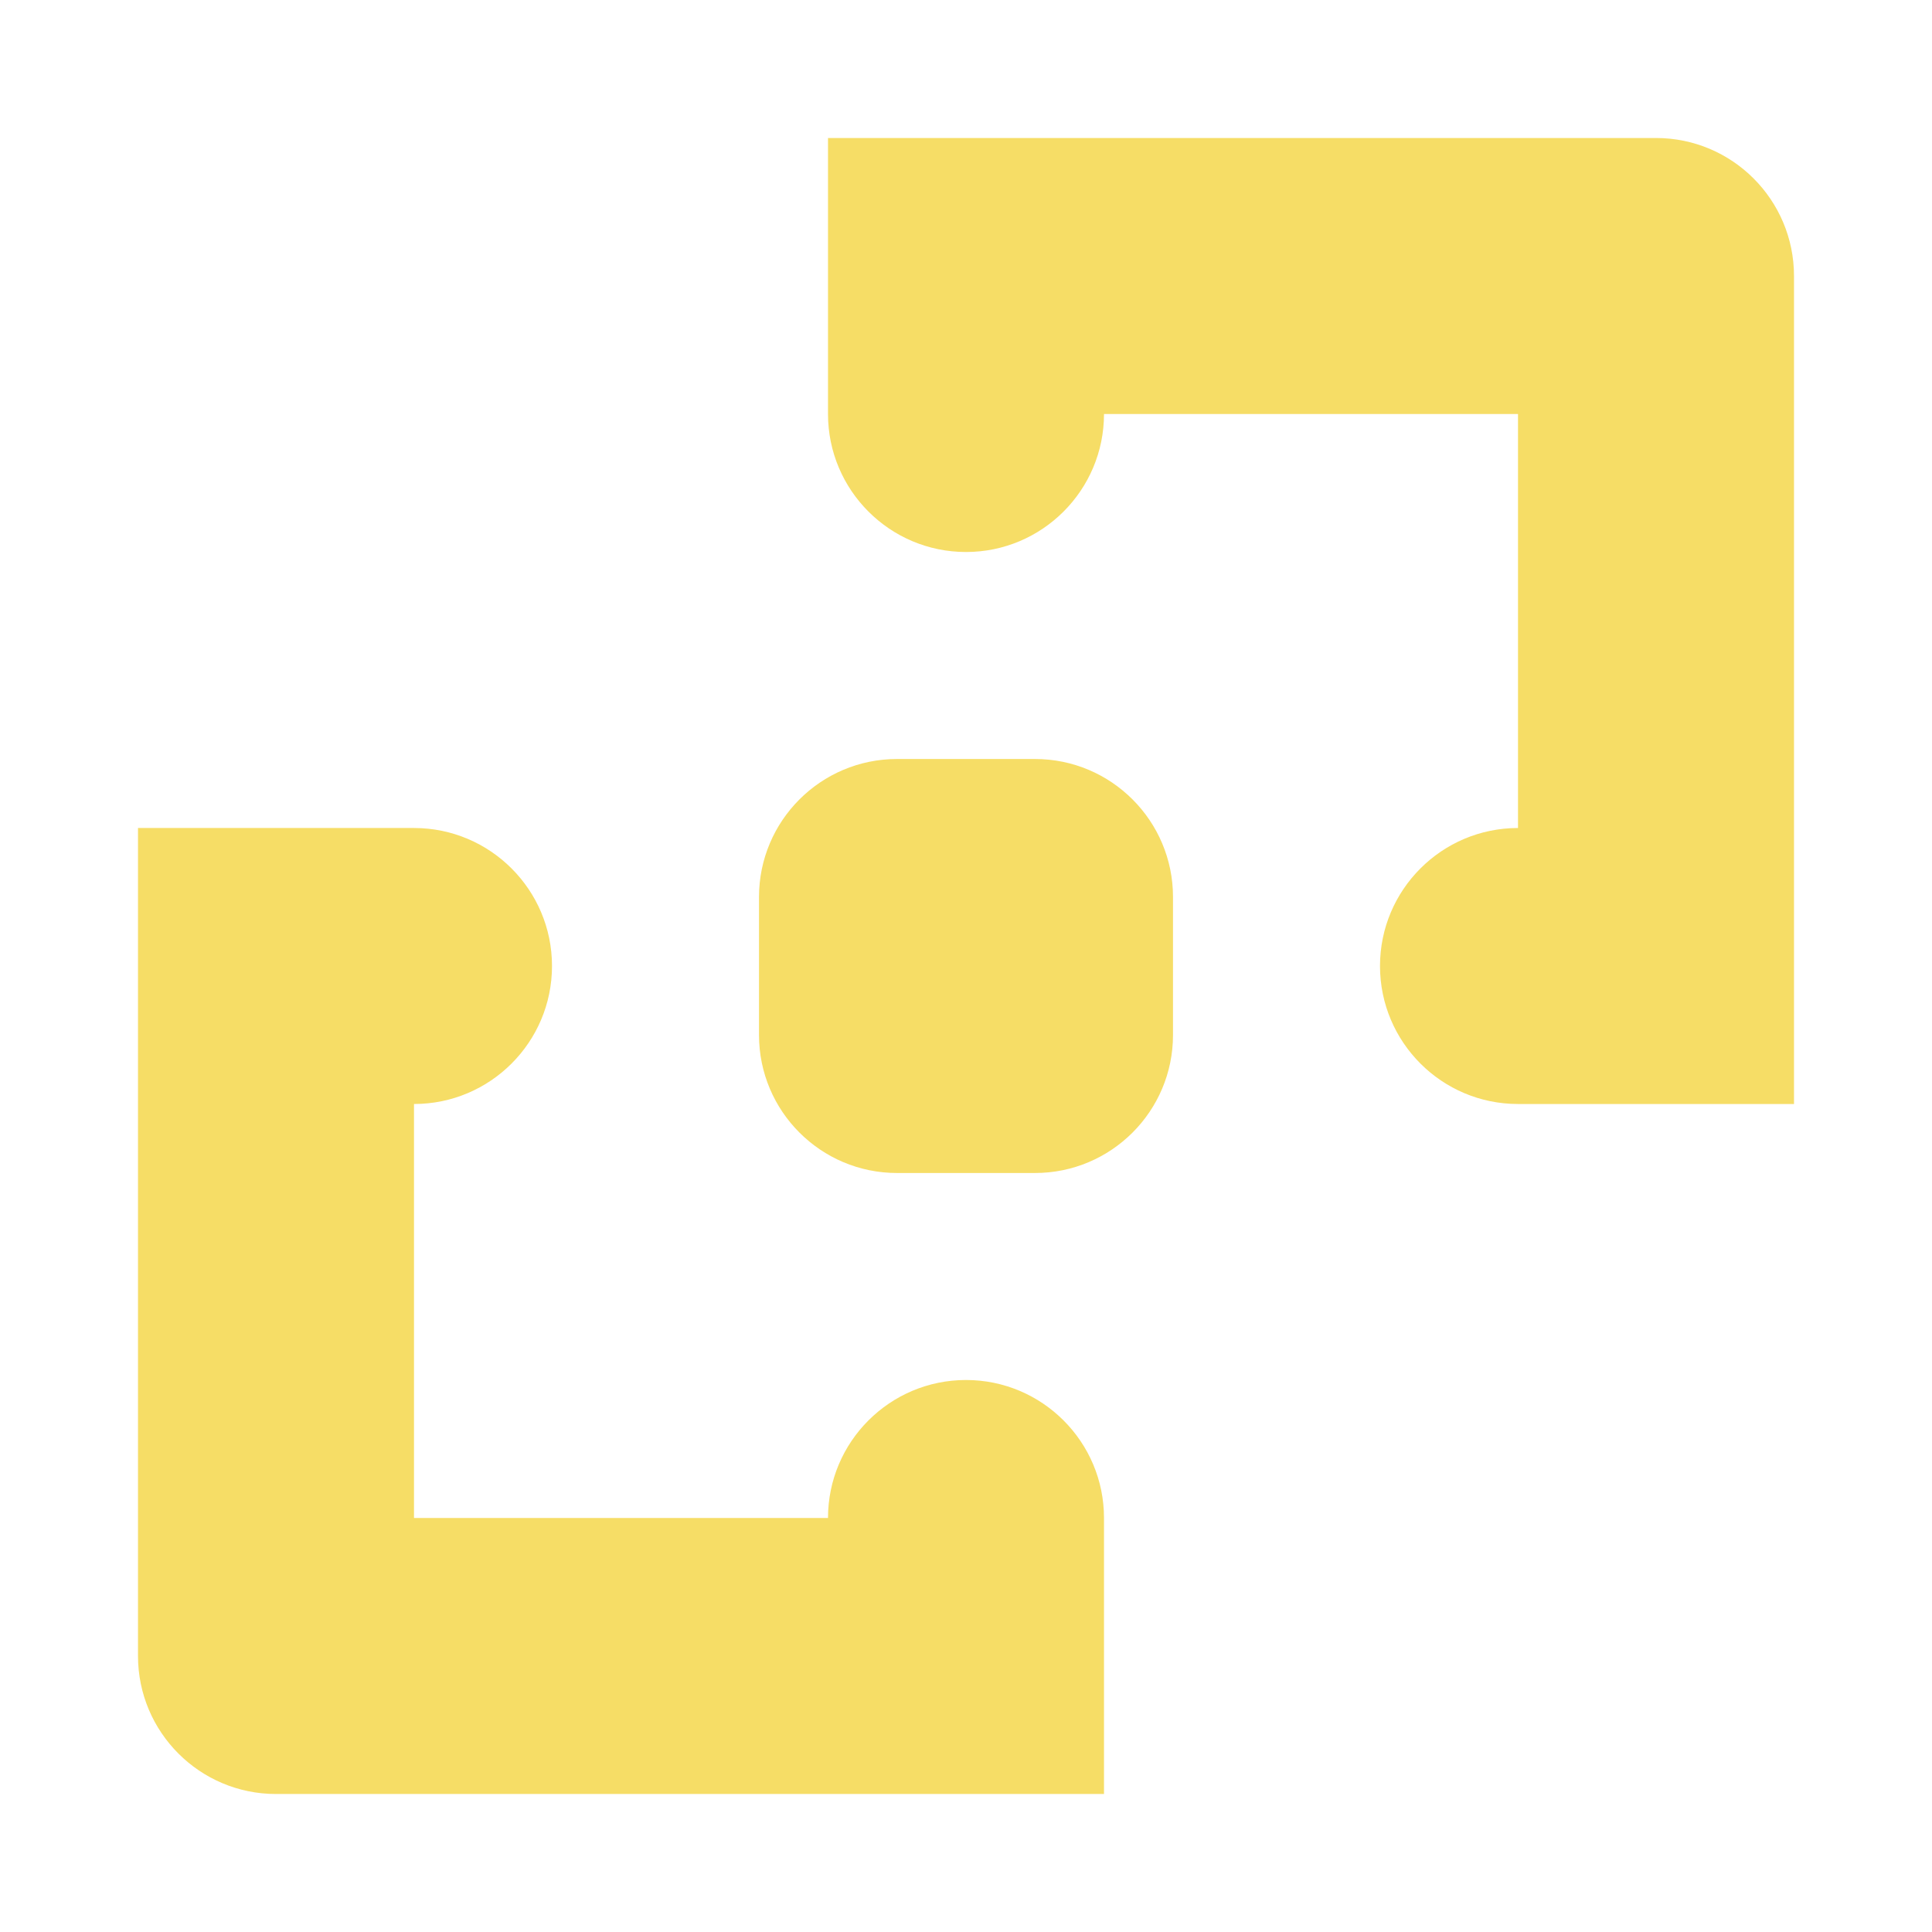
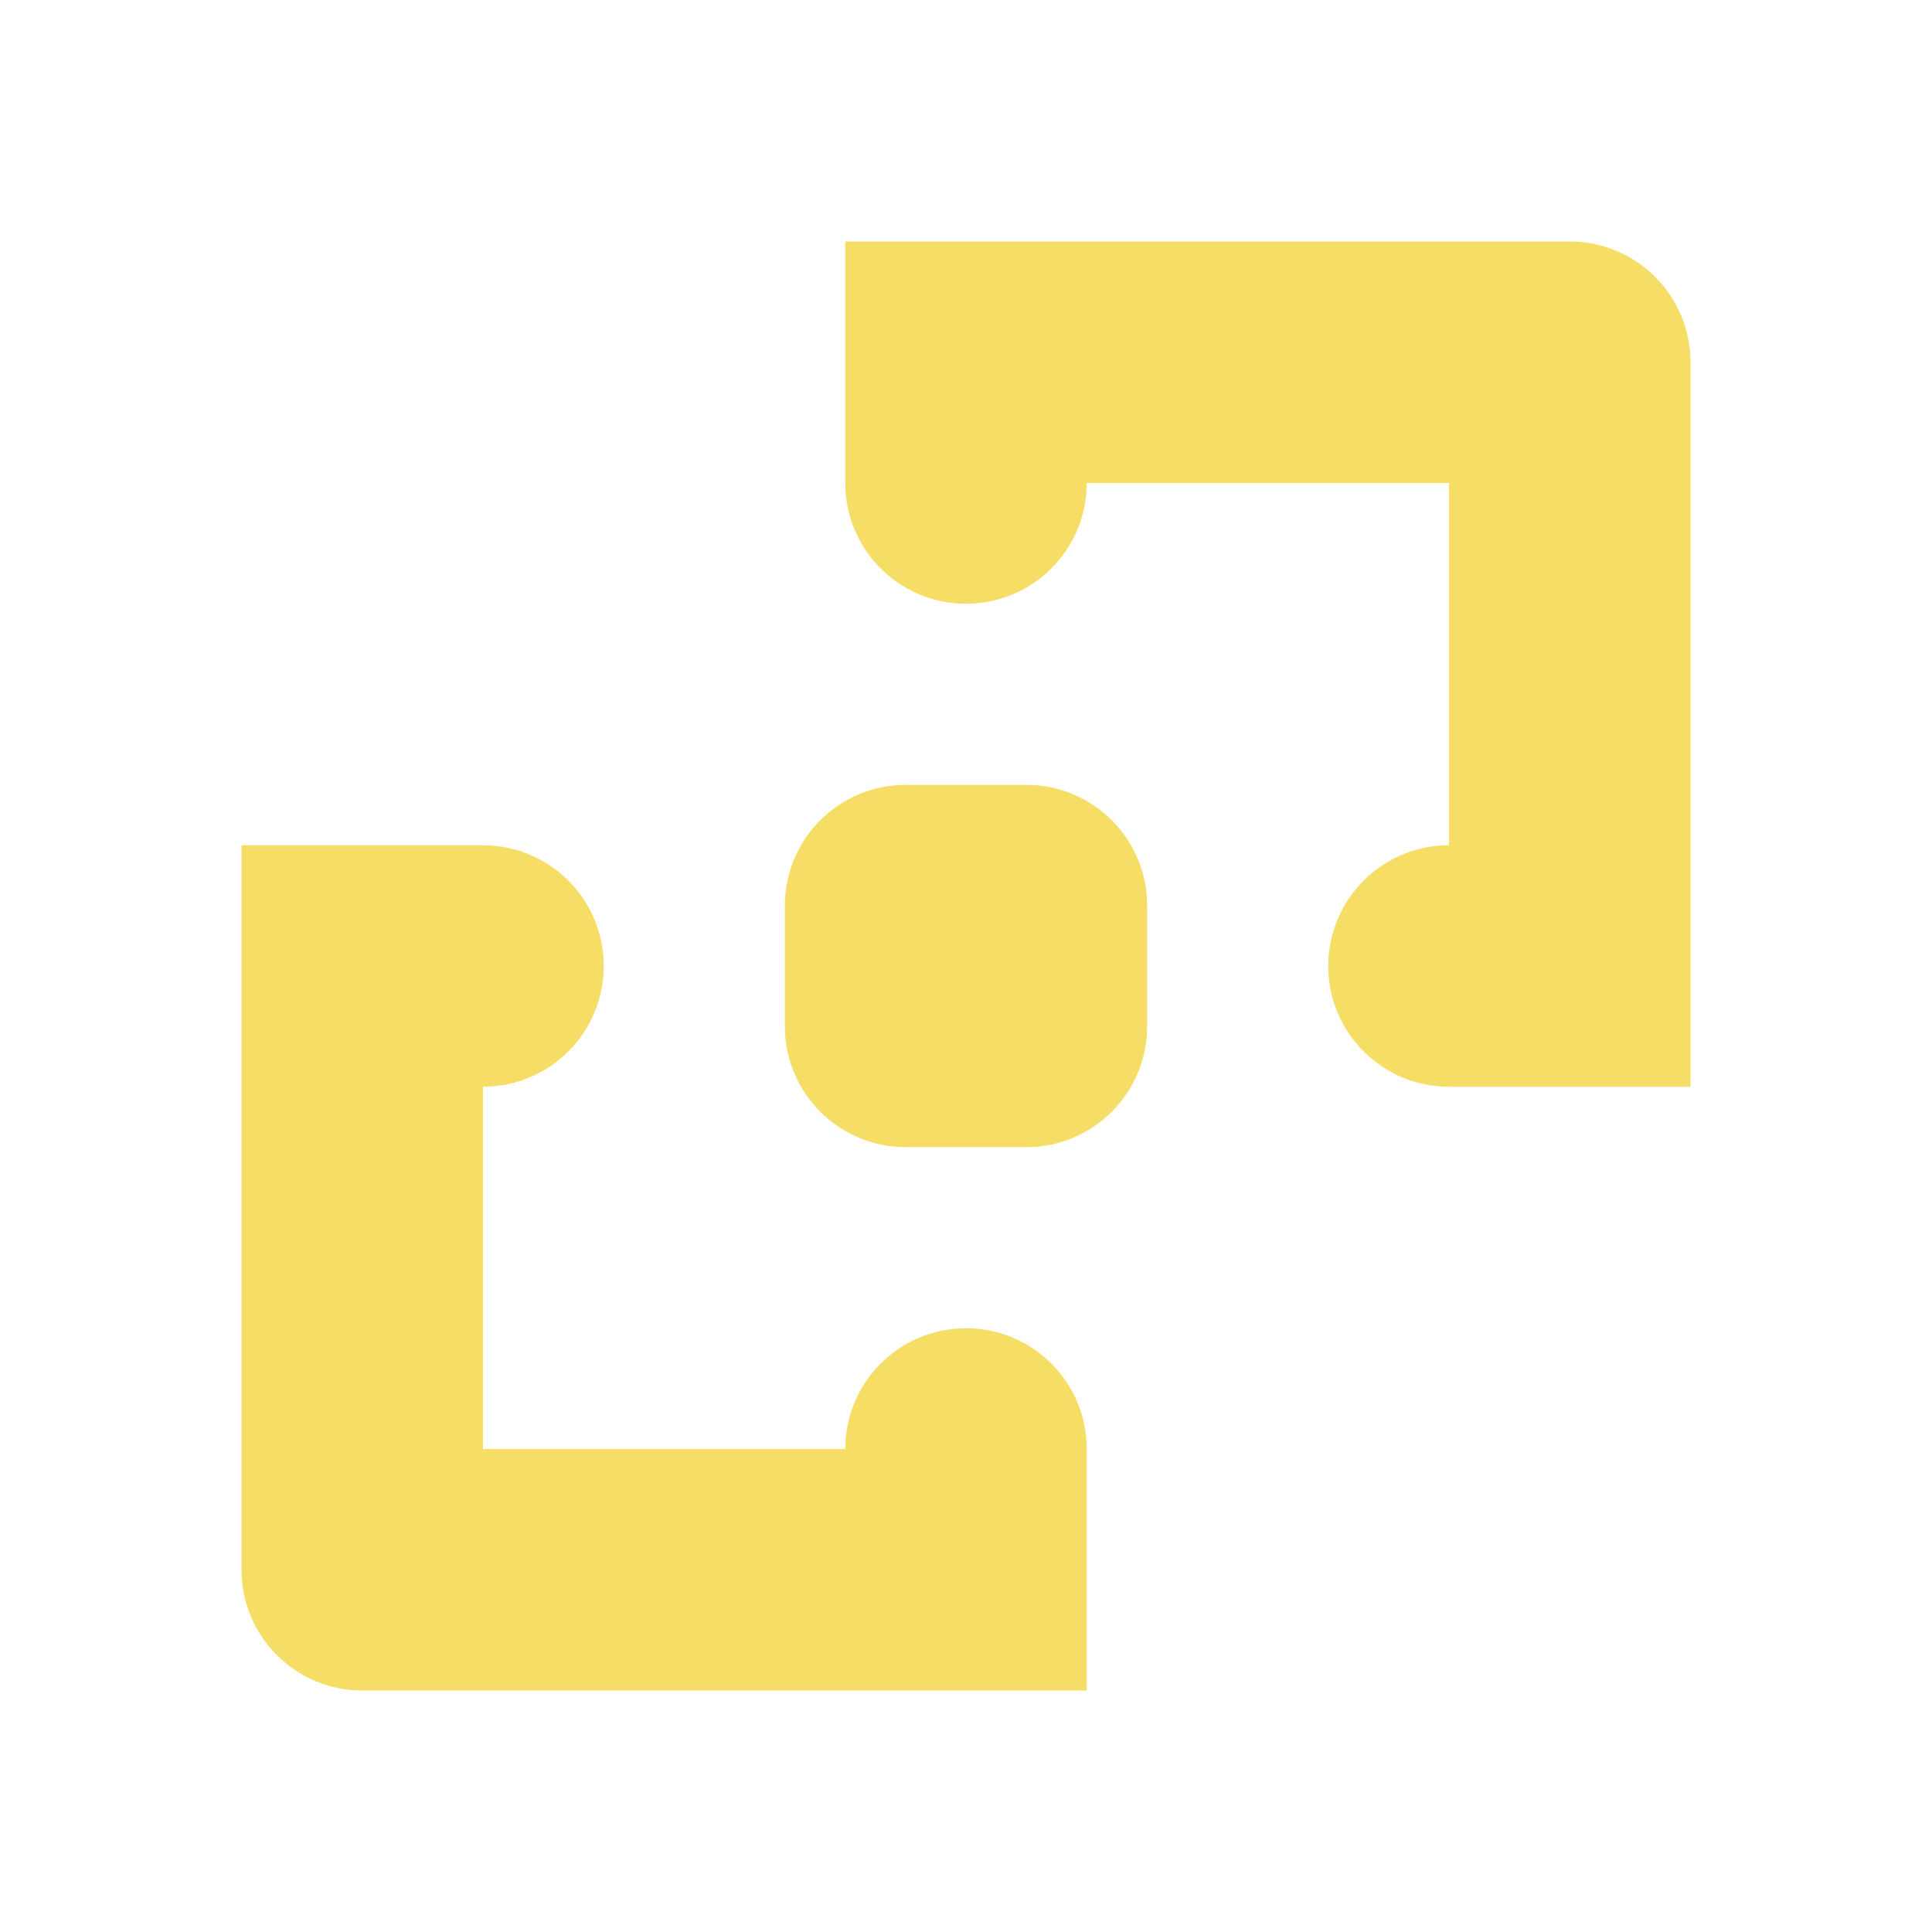
- <svg xmlns="http://www.w3.org/2000/svg" width="14" height="14" viewBox="0 0 14 14" fill="none">
-   <path fill-rule="evenodd" clip-rule="evenodd" d="M13 2C13 1.448 12.552 1 12 1H8H6V3C6 3.552 6.448 4 7 4C7.552 4 8 3.552 8 3H11V6C10.448 6 10 6.448 10 7C10 7.552 10.448 8 11 8H13V6V2ZM3 8V11H6C6 10.448 6.448 10 7 10C7.552 10 8 10.448 8 11V13H6H2C1.448 13 1 12.552 1 12V8V6H3C3.552 6 4 6.448 4 7C4 7.552 3.552 8 3 8ZM7.5 5.5C8.052 5.5 8.5 5.948 8.5 6.5V7.5C8.5 8.052 8.052 8.5 7.5 8.5H6.5C5.948 8.5 5.5 8.052 5.5 7.5V6.5C5.5 5.948 5.948 5.5 6.5 5.5H7.5Z" fill="#F6DD66" />
+ <svg xmlns="http://www.w3.org/2000/svg" width="16" height="16" viewBox="0 0 16 16" fill="none">
+   <path fill-rule="evenodd" clip-rule="evenodd" d="M8 5C7.448 5 7 4.552 7 4V2H9H13C13.552 2 14 2.448 14 3V7V9H12C11.448 9 11 8.552 11 8C11 7.448 11.448 7 12 7V4H9C9 4.552 8.552 5 8 5ZM4 9V12H7C7 11.448 7.448 11 8 11C8.552 11 9 11.448 9 12V14H7H3C2.448 14 2 13.552 2 13V12.999V9V7H4C4.552 7 5 7.448 5 8C5 8.552 4.552 9 4 9ZM8.5 6.5C9.052 6.5 9.5 6.948 9.5 7.5V8.5C9.5 9.052 9.052 9.5 8.5 9.5H7.5C6.948 9.5 6.5 9.052 6.5 8.5V7.5C6.5 6.948 6.948 6.5 7.5 6.5H8.5Z" fill="#F6DD66" />
</svg>
